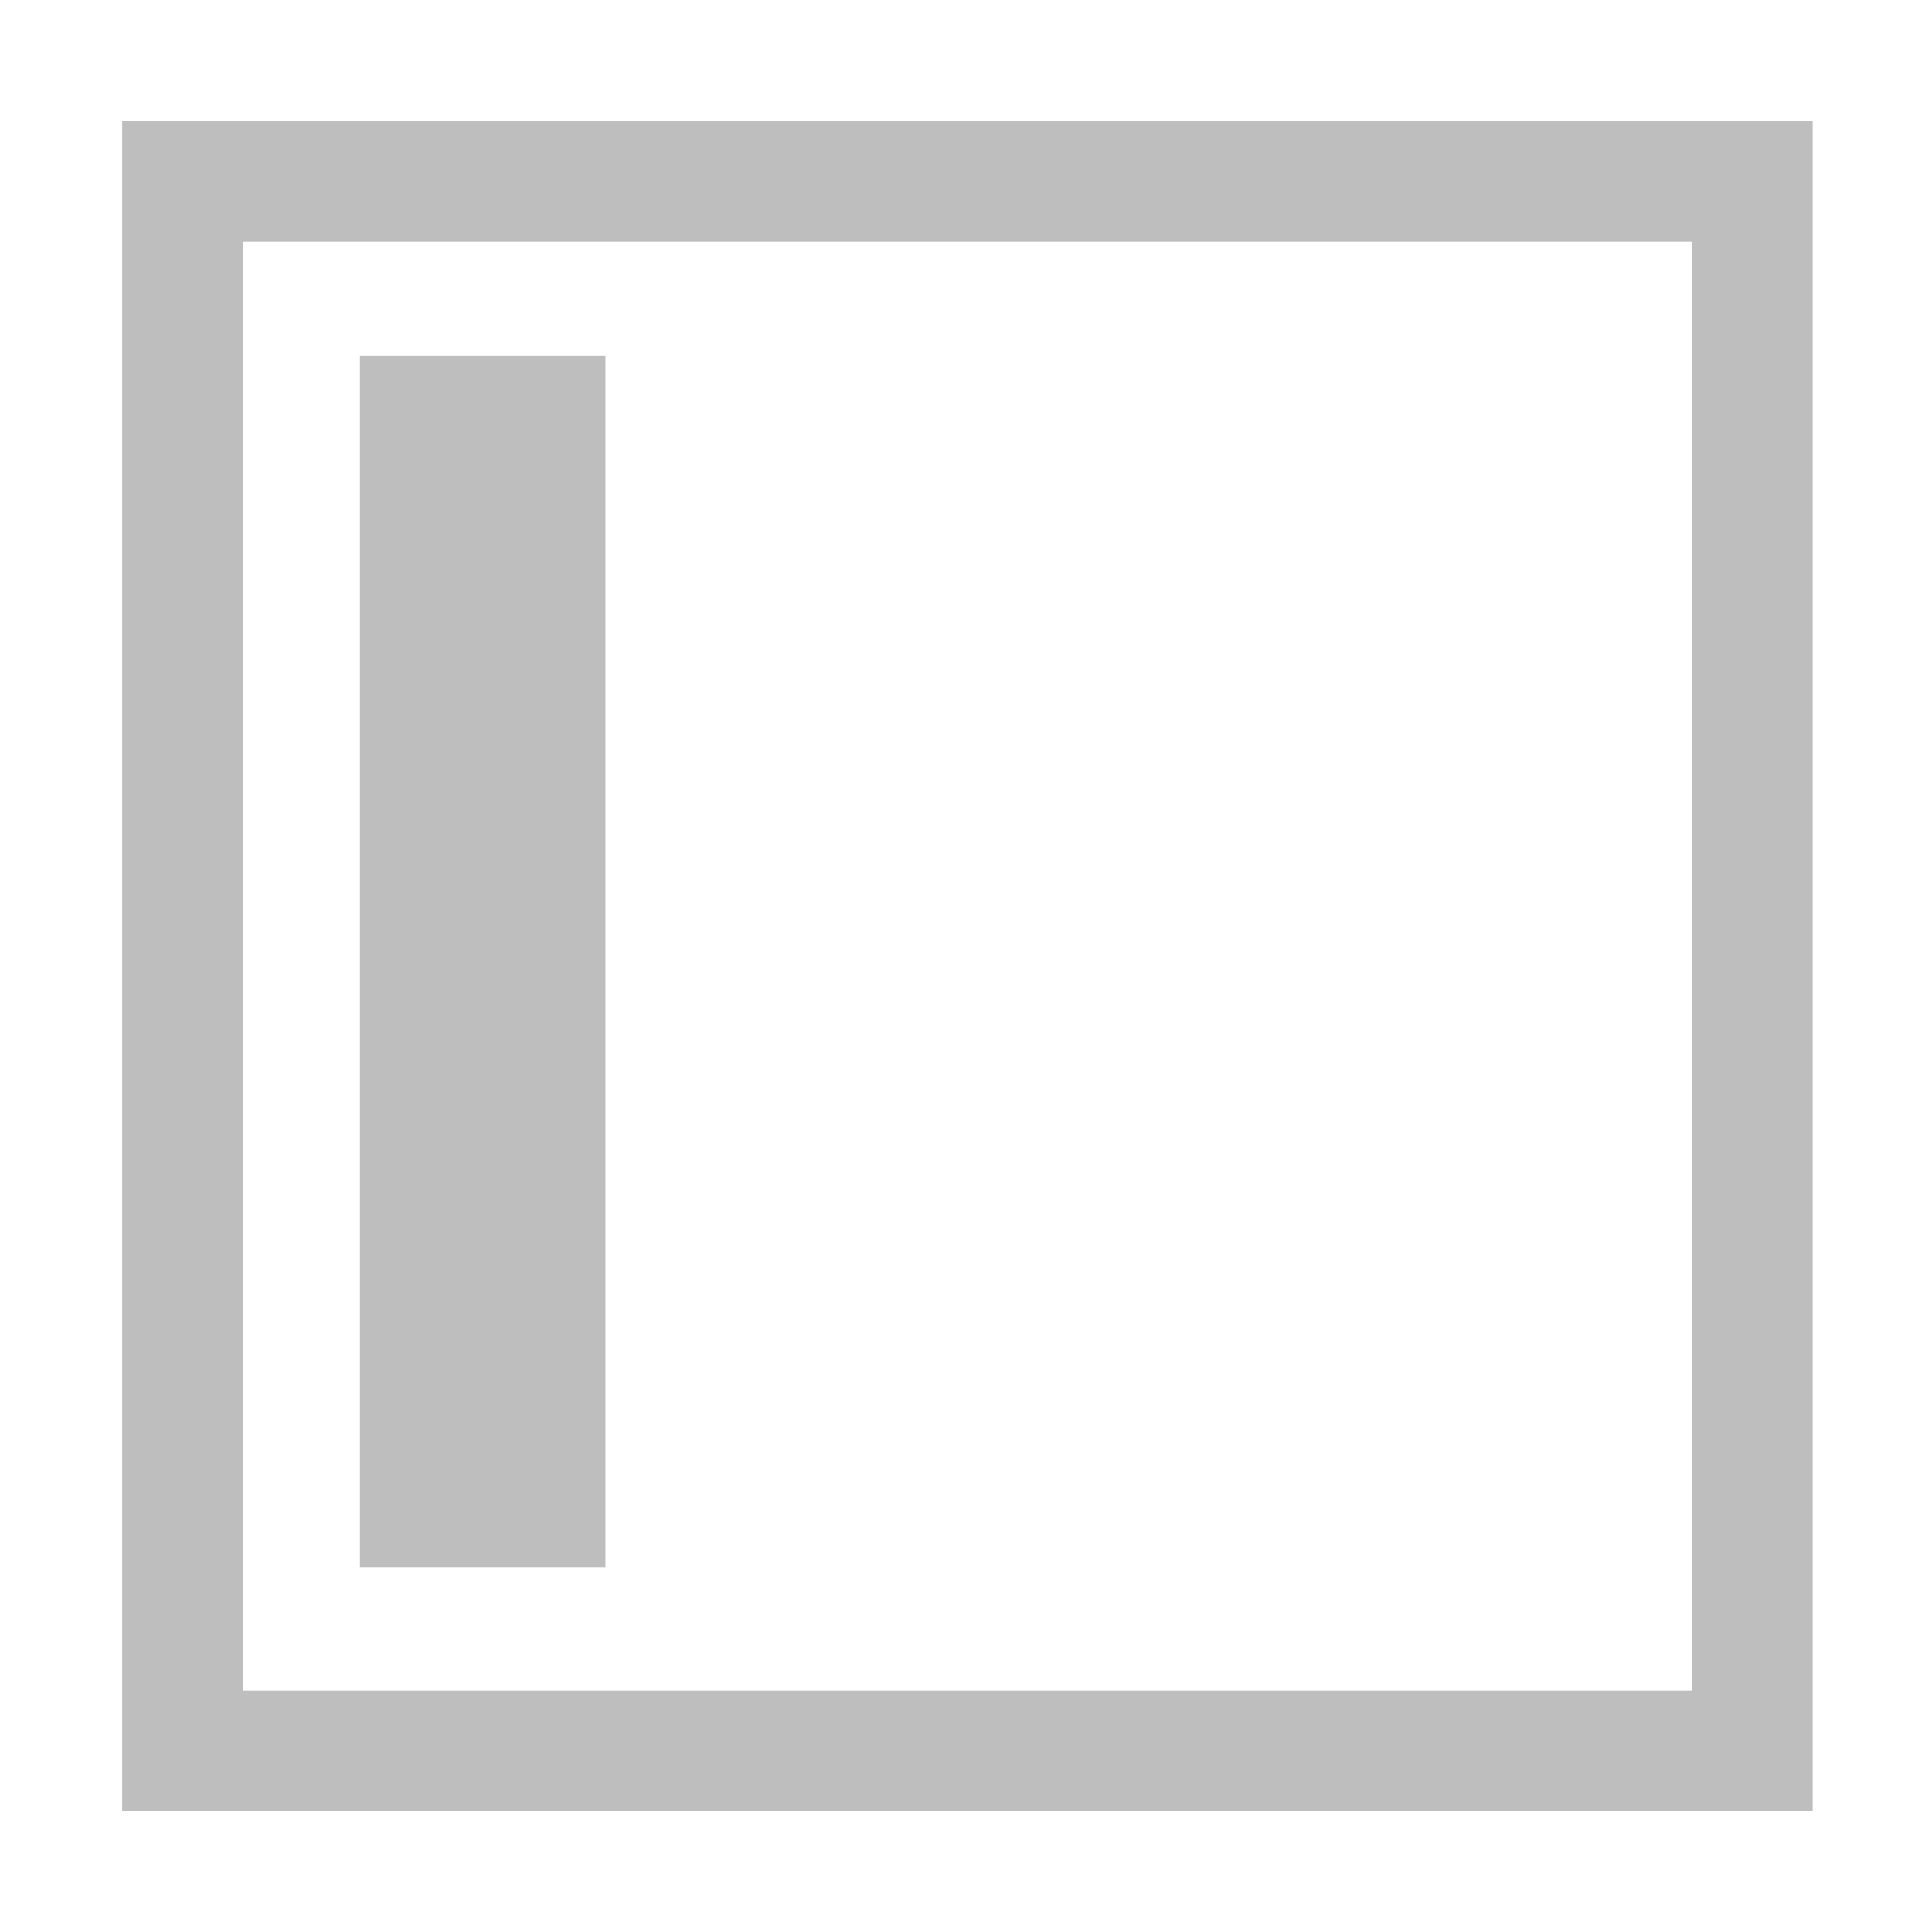
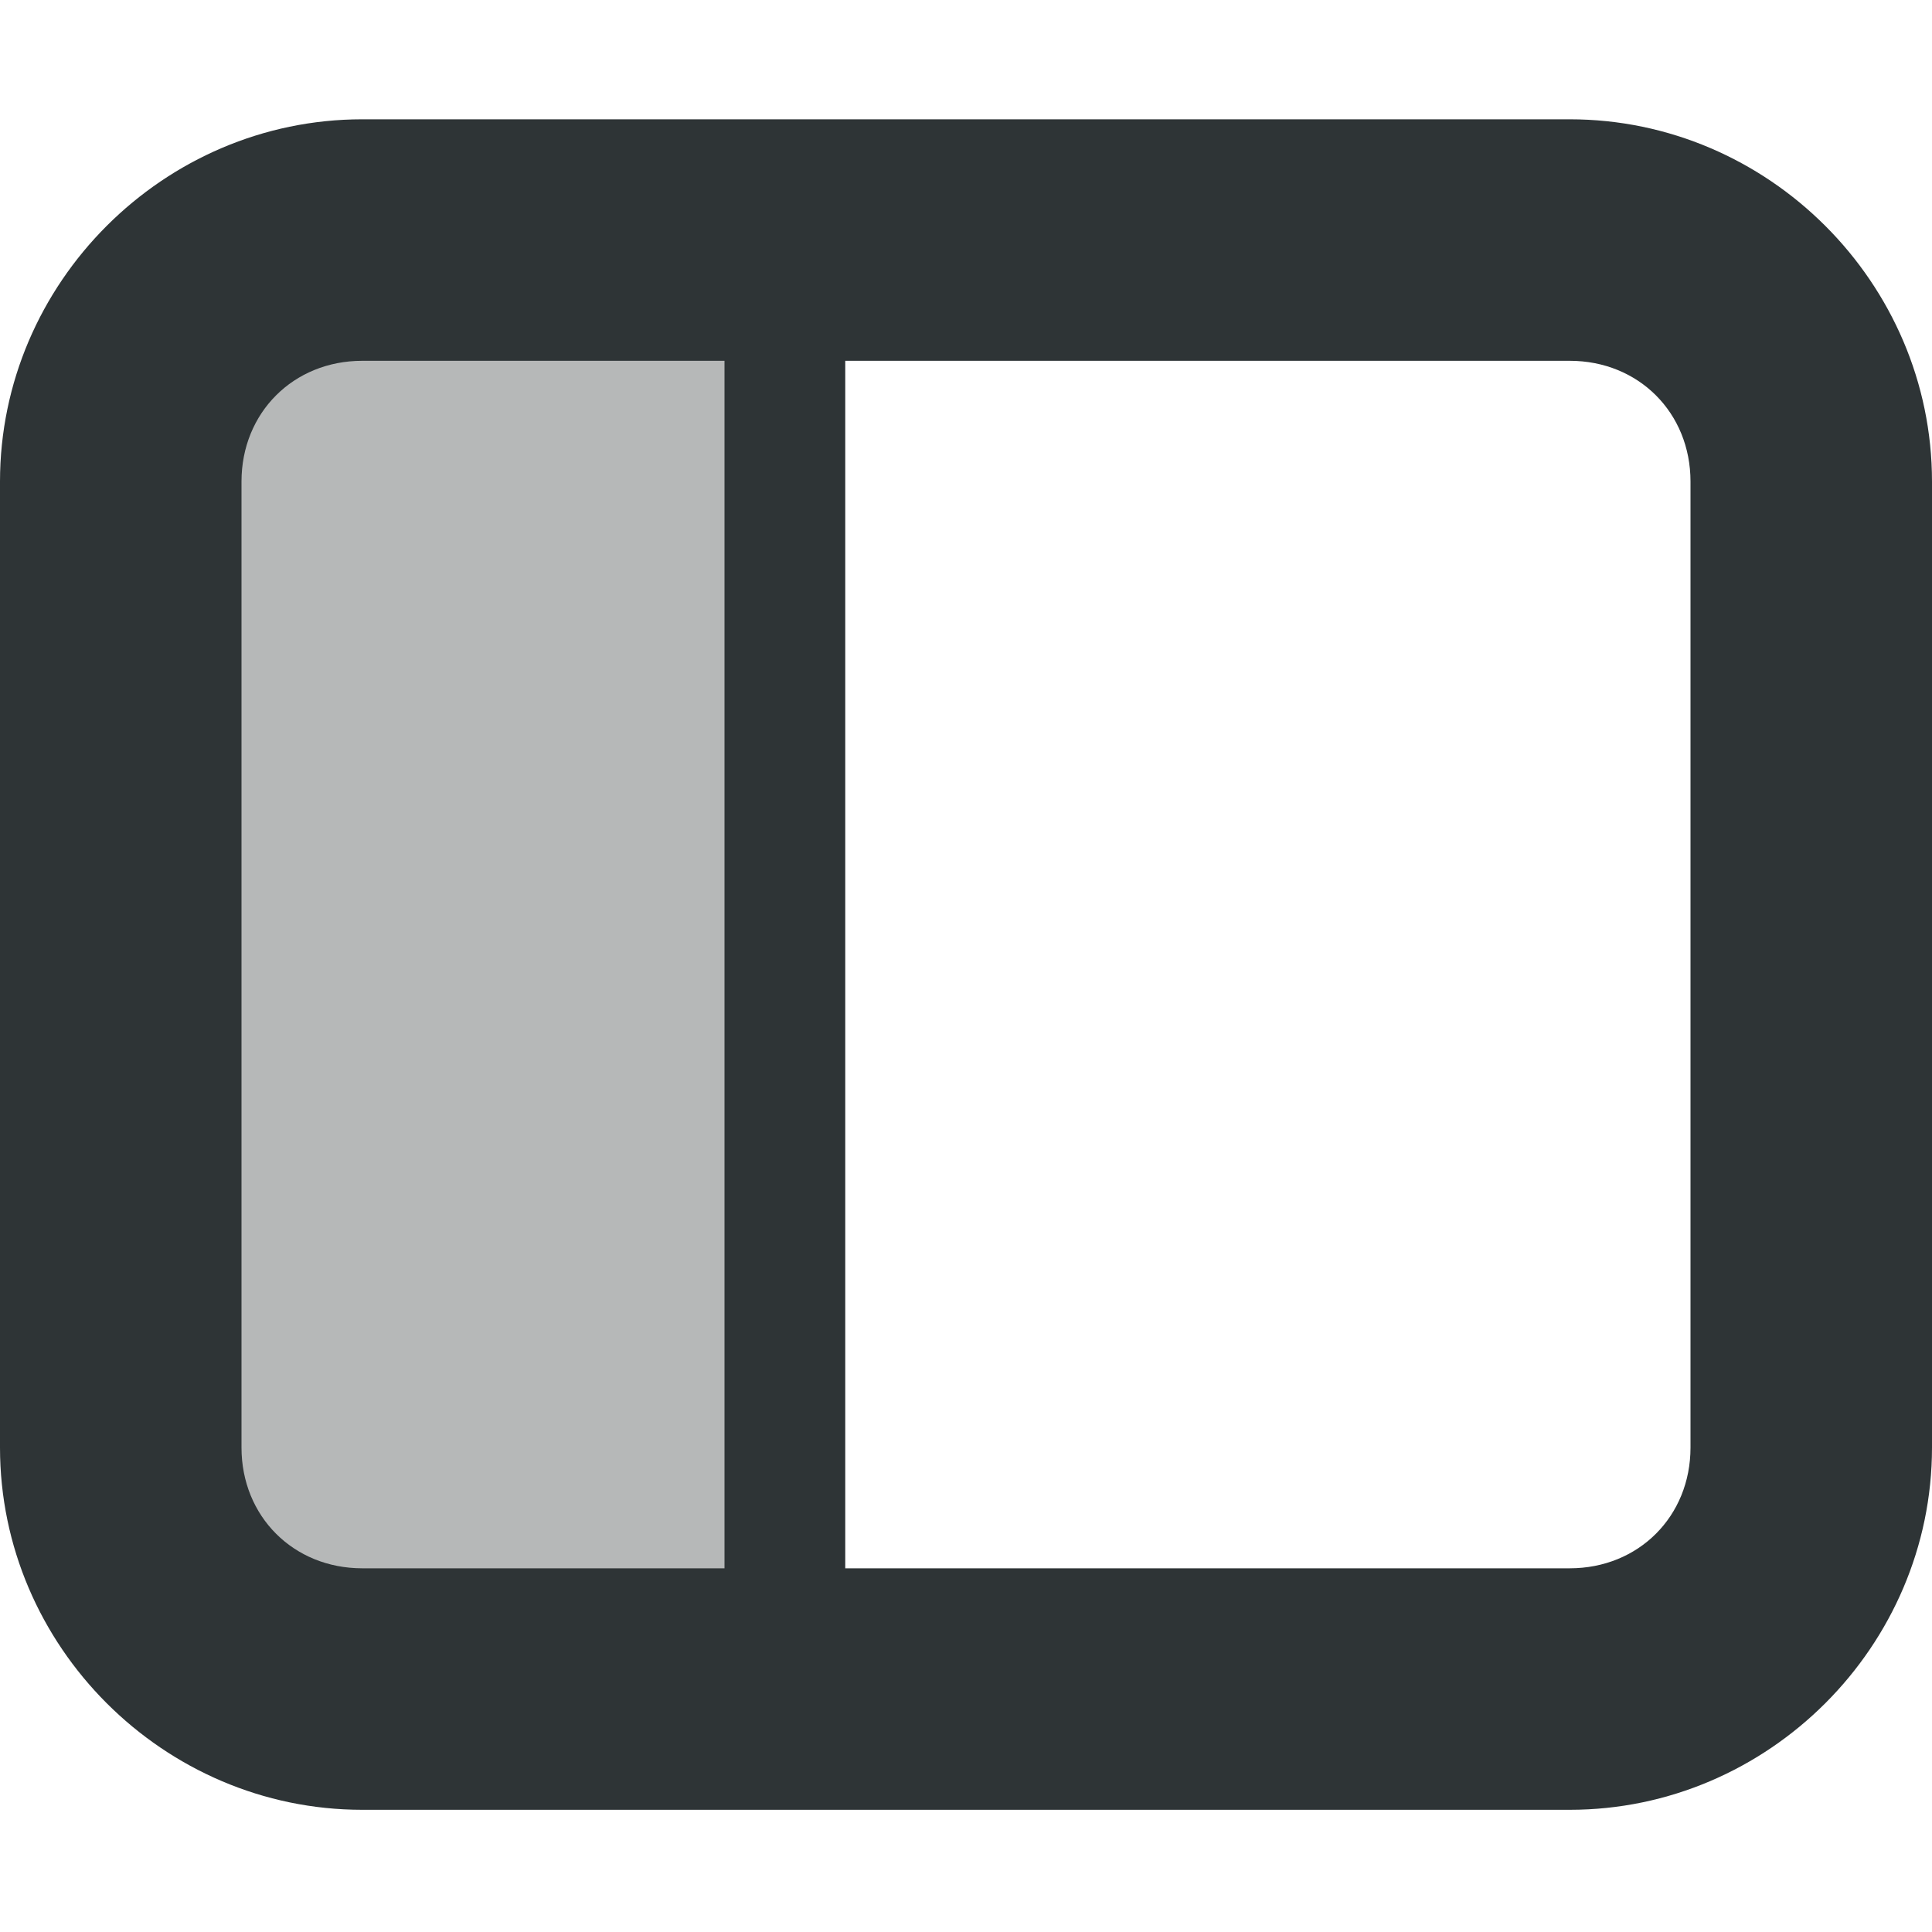
- <svg xmlns="http://www.w3.org/2000/svg" height="16" id="svg7384" version="1.1" width="16">
-   <defs id="defs7386" />
-   <g id="layer2" style="display:inline" transform="translate(100,72.98918)">
-     <path d="m -84.988,-71.988 -0.5,0 -13.5,0 0,14 14,0 0,-14 z m -1,1 0,12 -12,0 0,-12 12,0 z" id="rect8530" style="color:#000000;font-style:normal;font-variant:normal;font-weight:normal;font-stretch:normal;font-size:medium;line-height:normal;font-family:sans-serif;text-indent:0;text-align:start;text-decoration:none;text-decoration-line:none;text-decoration-style:solid;text-decoration-color:#000000;letter-spacing:normal;word-spacing:normal;text-transform:none;direction:ltr;block-progression:tb;writing-mode:lr-tb;baseline-shift:baseline;text-anchor:start;white-space:normal;clip-rule:nonzero;display:inline;overflow:visible;visibility:visible;opacity:1;isolation:auto;mix-blend-mode:normal;color-interpolation:sRGB;color-interpolation-filters:linearRGB;solid-color:#000000;solid-opacity:1;fill:#bebebe;fill-opacity:1;fill-rule:nonzero;stroke:none;stroke-width:1;stroke-linecap:square;stroke-linejoin:miter;stroke-miterlimit:4;stroke-dasharray:none;stroke-dashoffset:0;stroke-opacity:1;marker:none;paint-order:normal;color-rendering:auto;image-rendering:auto;shape-rendering:auto;text-rendering:auto;enable-background:accumulate" />
-     <rect height="2.033" id="rect8532" style="color:#000000;clip-rule:nonzero;display:inline;overflow:visible;visibility:visible;opacity:1;isolation:auto;mix-blend-mode:normal;color-interpolation:sRGB;color-interpolation-filters:linearRGB;solid-color:#000000;solid-opacity:1;fill:#bebebe;fill-opacity:1;fill-rule:nonzero;stroke:none;stroke-width:1;stroke-linecap:square;stroke-linejoin:miter;stroke-miterlimit:4;stroke-dasharray:none;stroke-dashoffset:0;stroke-opacity:1;marker:none;marker-start:none;marker-mid:none;marker-end:none;paint-order:normal;color-rendering:auto;image-rendering:auto;shape-rendering:auto;text-rendering:auto;enable-background:accumulate" transform="matrix(0,1,-1,0,0,0)" width="10.032" x="-70.04" y="94.986" />
+ <svg xmlns="http://www.w3.org/2000/svg" height="16px" viewBox="0 0 16 16" width="16px">
+   <filter id="a" height="100%" width="100%" x="0%" y="0%">
+     <feColorMatrix in="SourceGraphic" type="matrix" values="0 0 0 0 1 0 0 0 0 1 0 0 0 0 1 0 0 0 1 0" />
+   </filter>
+   <mask id="b">
+     <g filter="url(#a)">
+       <path d="m 0 0 h 16 v 16 h -16 z" fill-opacity="0.3" />
+     </g>
+   </mask>
+   <clipPath id="c">
+     <path d="m 0 0 h 800 v 800 h -800 z" />
+   </clipPath>
+   <mask id="d">
+     <g filter="url(#a)">
+       <path d="m 0 0 h 16 v 16 h -16 z" fill-opacity="0.35" />
+     </g>
+   </mask>
+   <clipPath id="e">
+     <path d="m 0 0 h 800 v 800 h -800 z" />
+   </clipPath>
+   <mask id="f">
+     <g filter="url(#a)">
+       <path d="m 0 0 h 16 v 16 h -16 z" fill-opacity="0.35" />
+     </g>
+   </mask>
+   <clipPath id="g">
+     <path d="m 0 0 h 800 v 800 h -800 z" />
+   </clipPath>
+   <mask id="h">
+     <g filter="url(#a)">
+       <path d="m 0 0 h 16 v 16 h -16 z" fill-opacity="0.35" />
+     </g>
+   </mask>
+   <clipPath id="i">
+     <path d="m 0 0 h 800 v 800 h -800 z" />
+   </clipPath>
+   <mask id="j">
+     <g filter="url(#a)">
+       <path d="m 0 0 h 16 v 16 h -16 z" fill-opacity="0.35" />
+     </g>
+   </mask>
+   <clipPath id="k">
+     <path d="m 0 0 h 800 v 800 h -800 z" />
+   </clipPath>
+   <g fill="#2e3436">
+     <path d="m 6.5 13.988 v -12 h -5 v 12 z m 0 0" fill-opacity="0.349" />
+     <path d="m 3 0.988 c -1.645 0 -3 1.355 -3 3 v 8 c 0 1.645 1.355 3 3 3 h 10 c 1.645 0 3 -1.355 3 -3 v -8 c 0 -1.645 -1.355 -3 -3 -3 z m 0 2 h 10 c 0.57 0 1 0.43 1 1 v 8 c 0 0.57 -0.43 1 -1 1 h -10 c -0.57 0 -1 -0.43 -1 -1 v -8 c 0 -0.57 0.43 -1 1 -1 z m 0 0" />
+     <path d="m 6 1.988 h 1 v 12 h -1 z m 0 0" />
  </g>
-   <g id="layer9" style="display:inline" transform="translate(-141.0002,-144.0108)" />
-   <g id="layer1" transform="translate(100,72.98918)" />
+   <g clip-path="url(#c)" mask="url(#b)" transform="matrix(1 0 0 1 -400 -340.0117)">
+     <path d="m 142.5 351 h 10.449 c -1.184 0.492 -1.297 2.457 0 3 h -10.449 z m 0 0" fill="#2e3436" />
+   </g>
+   <g clip-path="url(#e)" mask="url(#d)" transform="matrix(1 0 0 1 -400 -340.0117)">
+     <path d="m 104 502 c 0 0.551 -0.449 1 -1 1 s -1 -0.449 -1 -1 s 0.449 -1 1 -1 s 1 0.449 1 1 z m 0 0" fill="#2e3436" />
+   </g>
+   <g clip-path="url(#g)" mask="url(#f)" transform="matrix(1 0 0 1 -400 -340.0117)">
+     <path d="m 106 501 v 2 h 8 v -2 z m 0 0" fill="#2e3436" fill-rule="evenodd" />
+   </g>
+   <g clip-path="url(#i)" mask="url(#h)" transform="matrix(1 0 0 1 -400 -340.0117)">
+     <path d="m 104 514 c 0 0.551 -0.449 1 -1 1 s -1 -0.449 -1 -1 s 0.449 -1 1 -1 s 1 0.449 1 1 z m 0 0" fill="#2e3436" />
+   </g>
+   <g clip-path="url(#k)" mask="url(#j)" transform="matrix(1 0 0 1 -400 -340.0117)">
+     <path d="m 106 513 v 2 h 8 v -2 z m 0 0" fill="#2e3436" fill-rule="evenodd" />
+   </g>
</svg>
